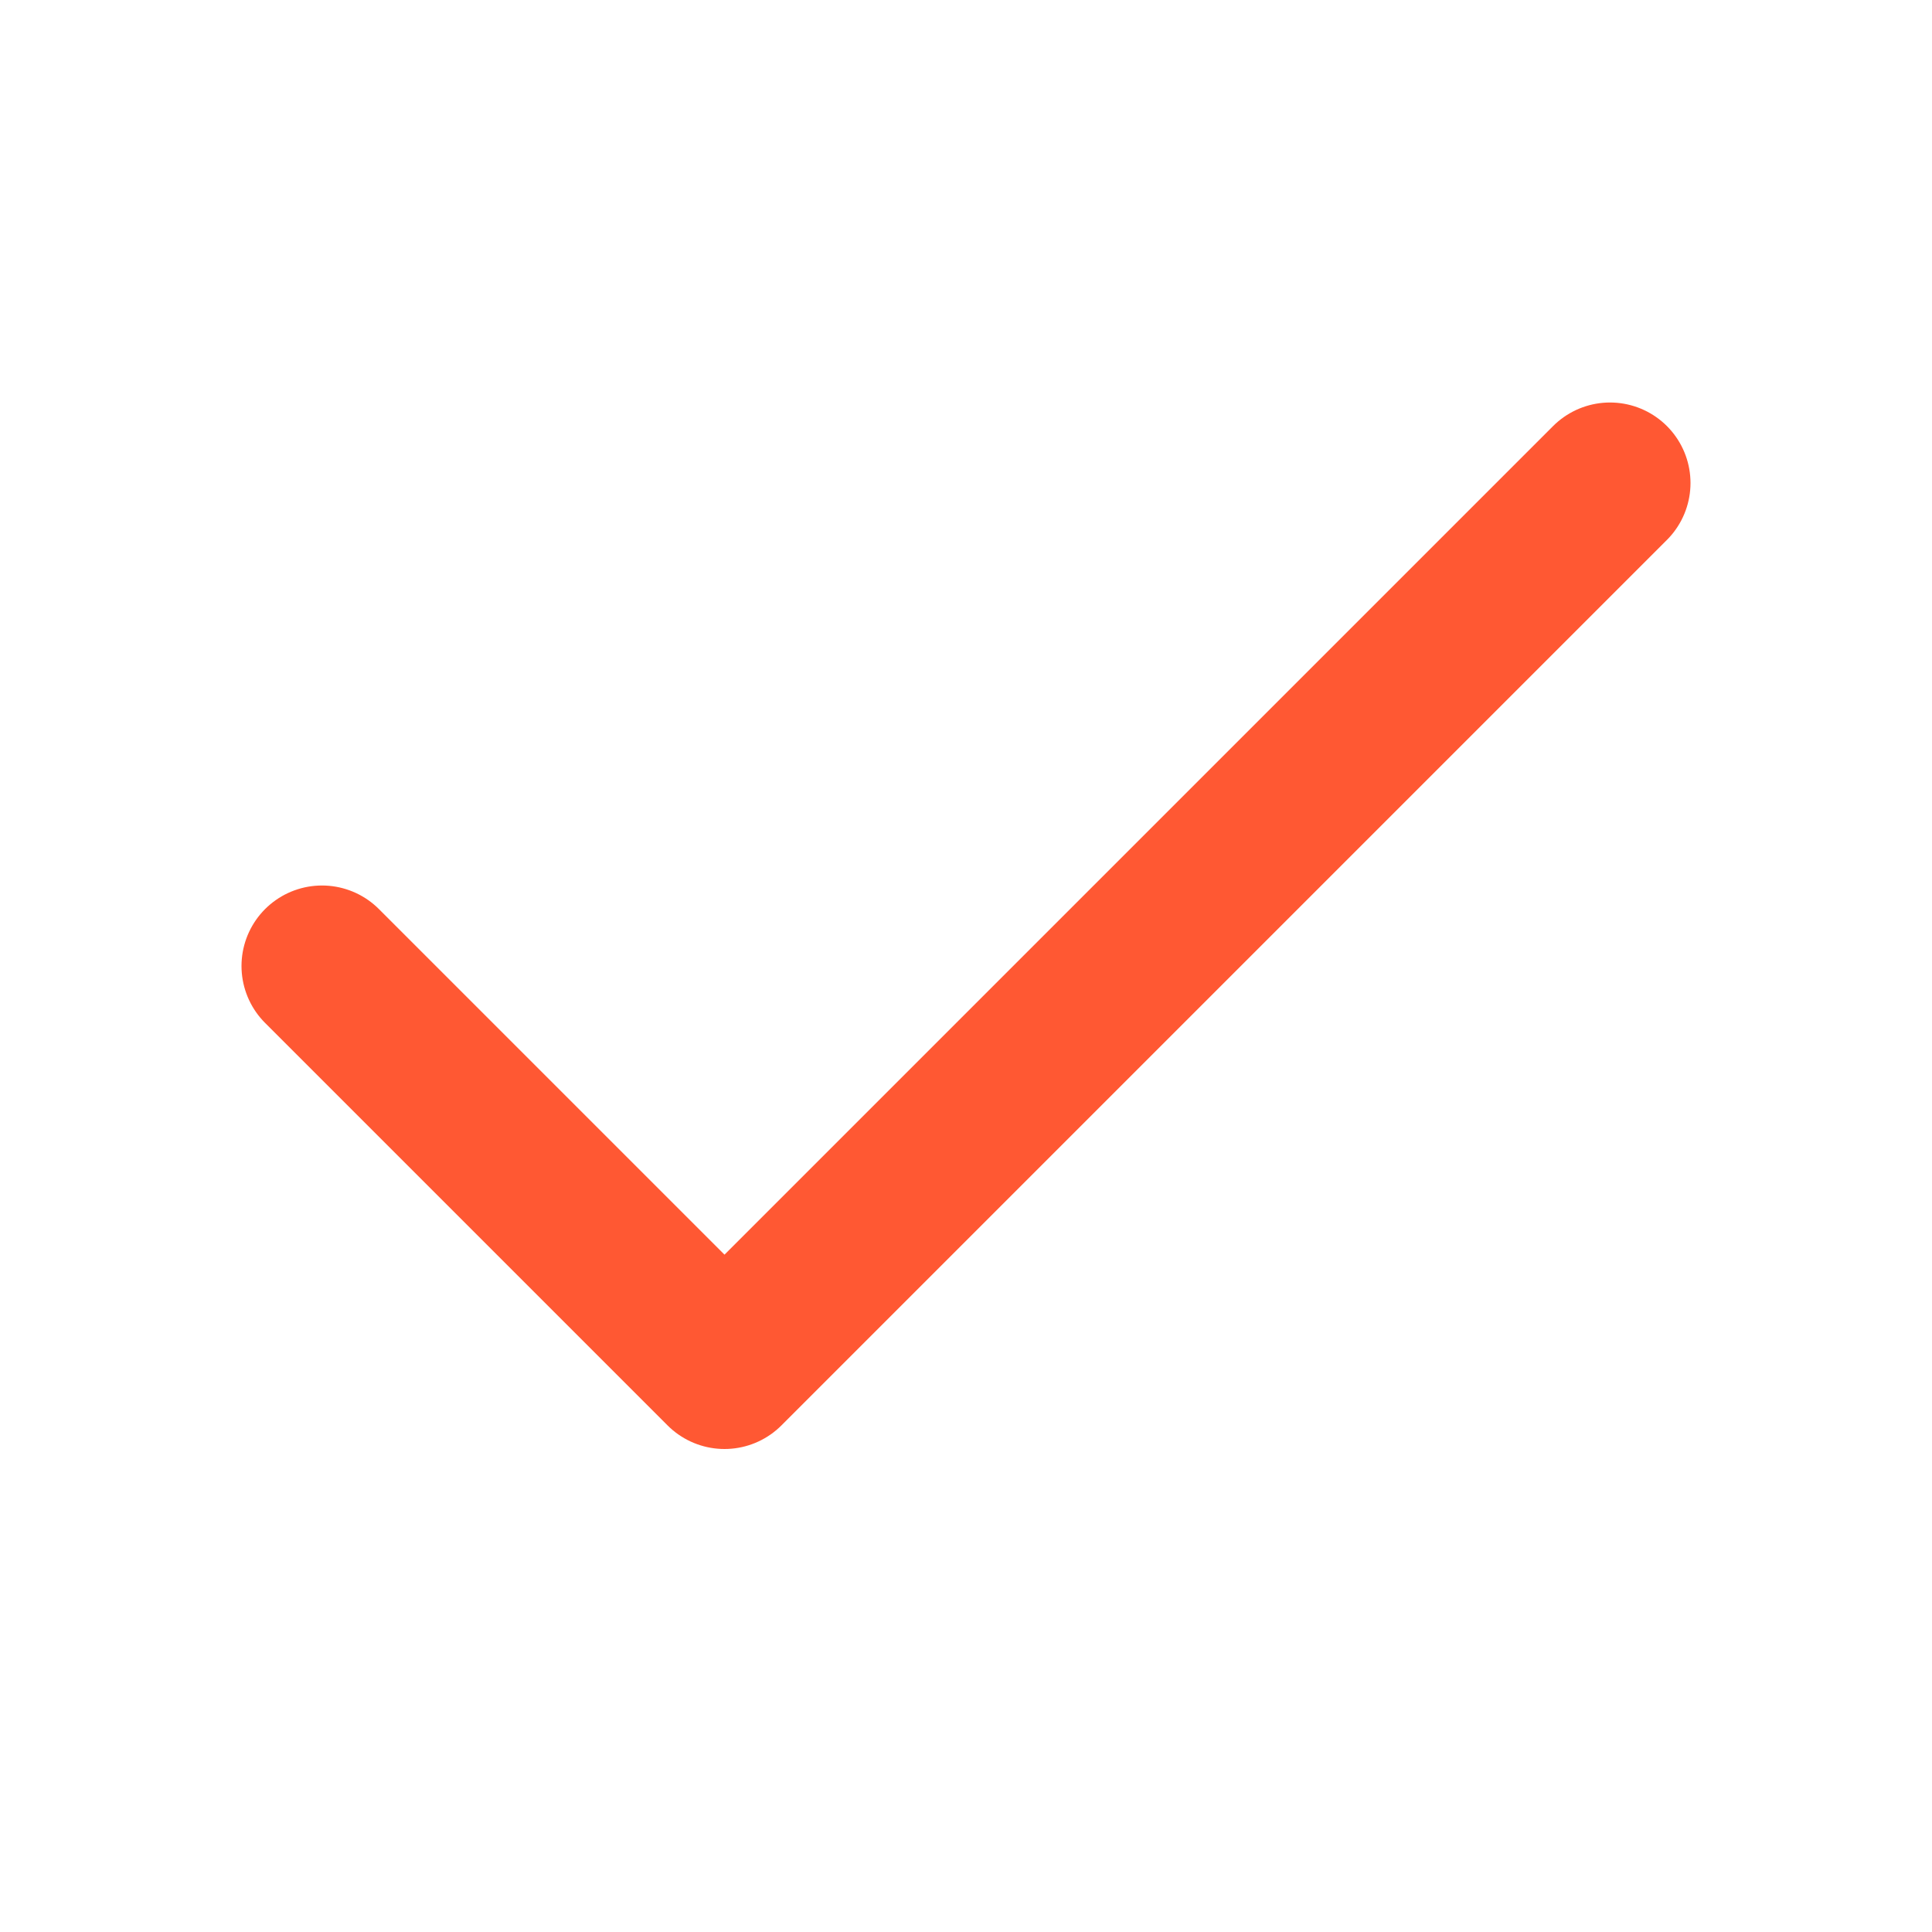
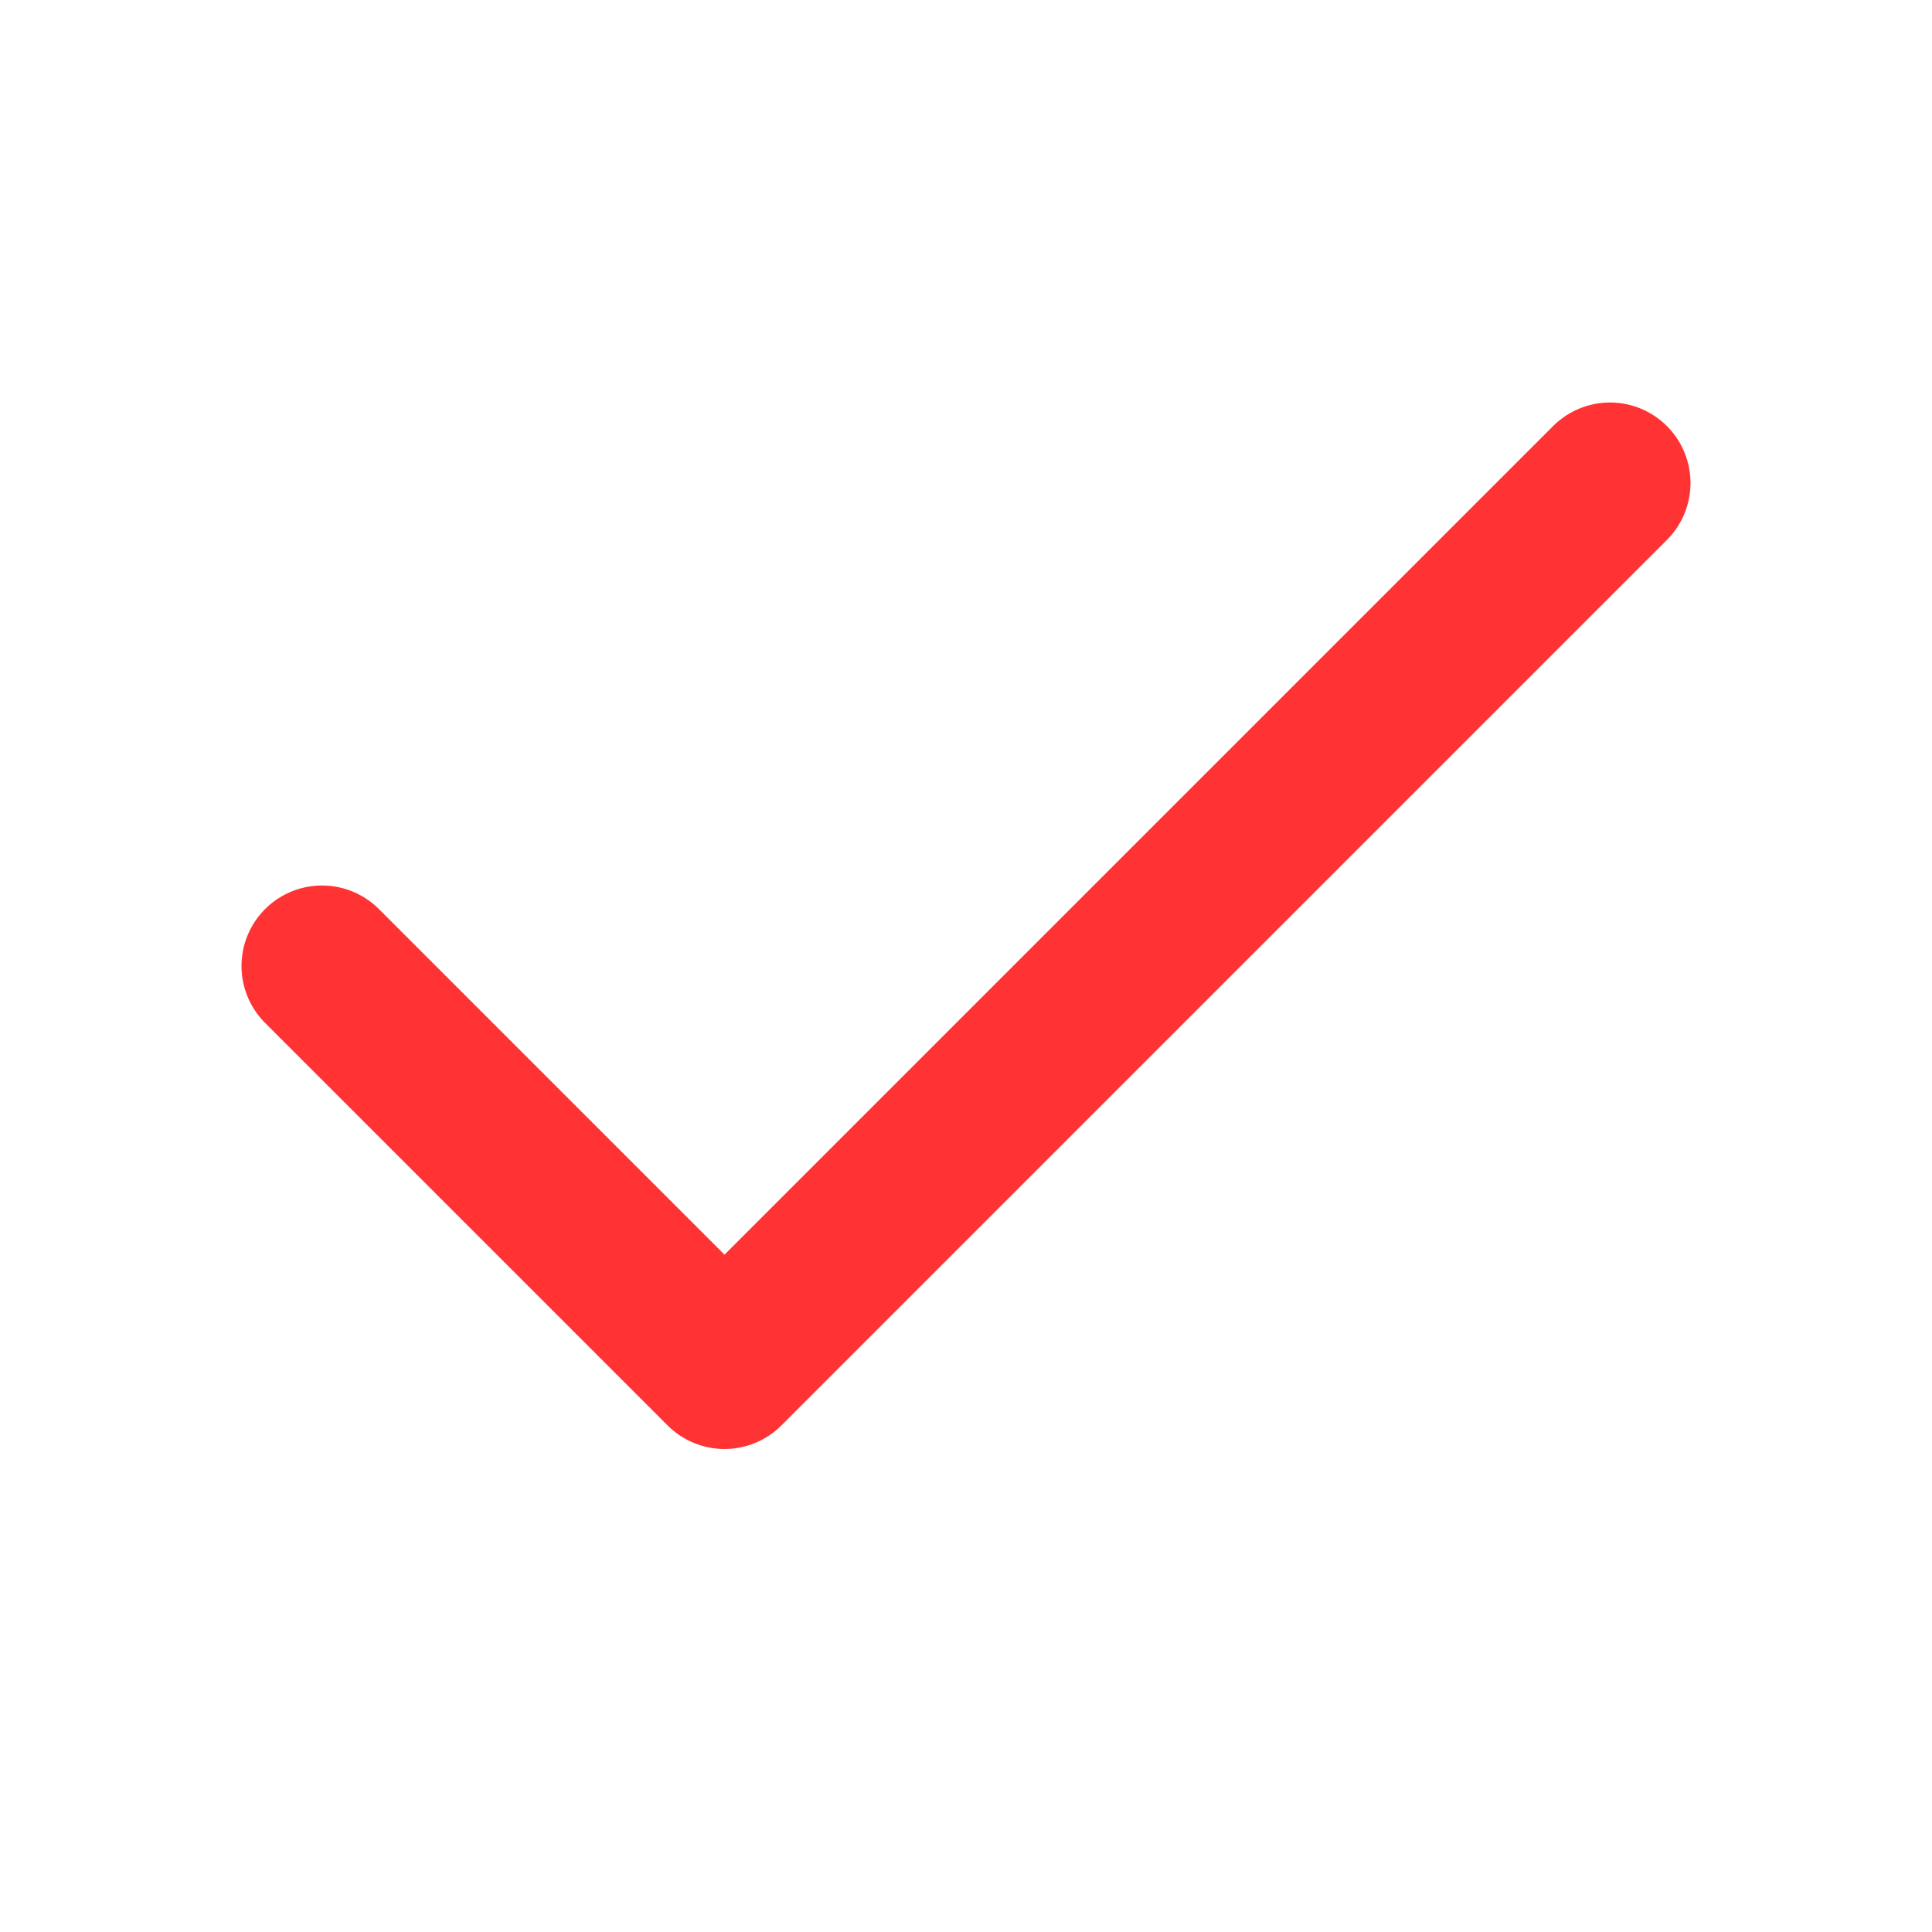
- <svg xmlns="http://www.w3.org/2000/svg" width="24" height="24" viewBox="0 0 24 24" fill="none">
-   <path d="M20 6L9 17L4 12" stroke="url(#paint0_linear_10902_263)" stroke-width="2" stroke-linecap="round" stroke-linejoin="round" />
-   <defs>
-     <linearGradient id="paint0_linear_10902_263" x1="23.151" y1="-10.64" x2="17.247" y2="19.378" gradientUnits="userSpaceOnUse">
-       <stop stop-color="#FF5833" />
-       <stop offset="0.516" stop-color="#FF5833" />
-       <stop offset="1" stop-color="#FF5833" />
-     </linearGradient>
-   </defs>
+ <svg xmlns="http://www.w3.org/2000/svg" width="24" height="24" viewBox="0 0 24 24" fill="none" stroke="#ff3333" stroke-width="2" stroke-linecap="round" stroke-linejoin="round" class="feather feather-check">
+   <polyline points="20 6 9 17 4 12" />
</svg>
